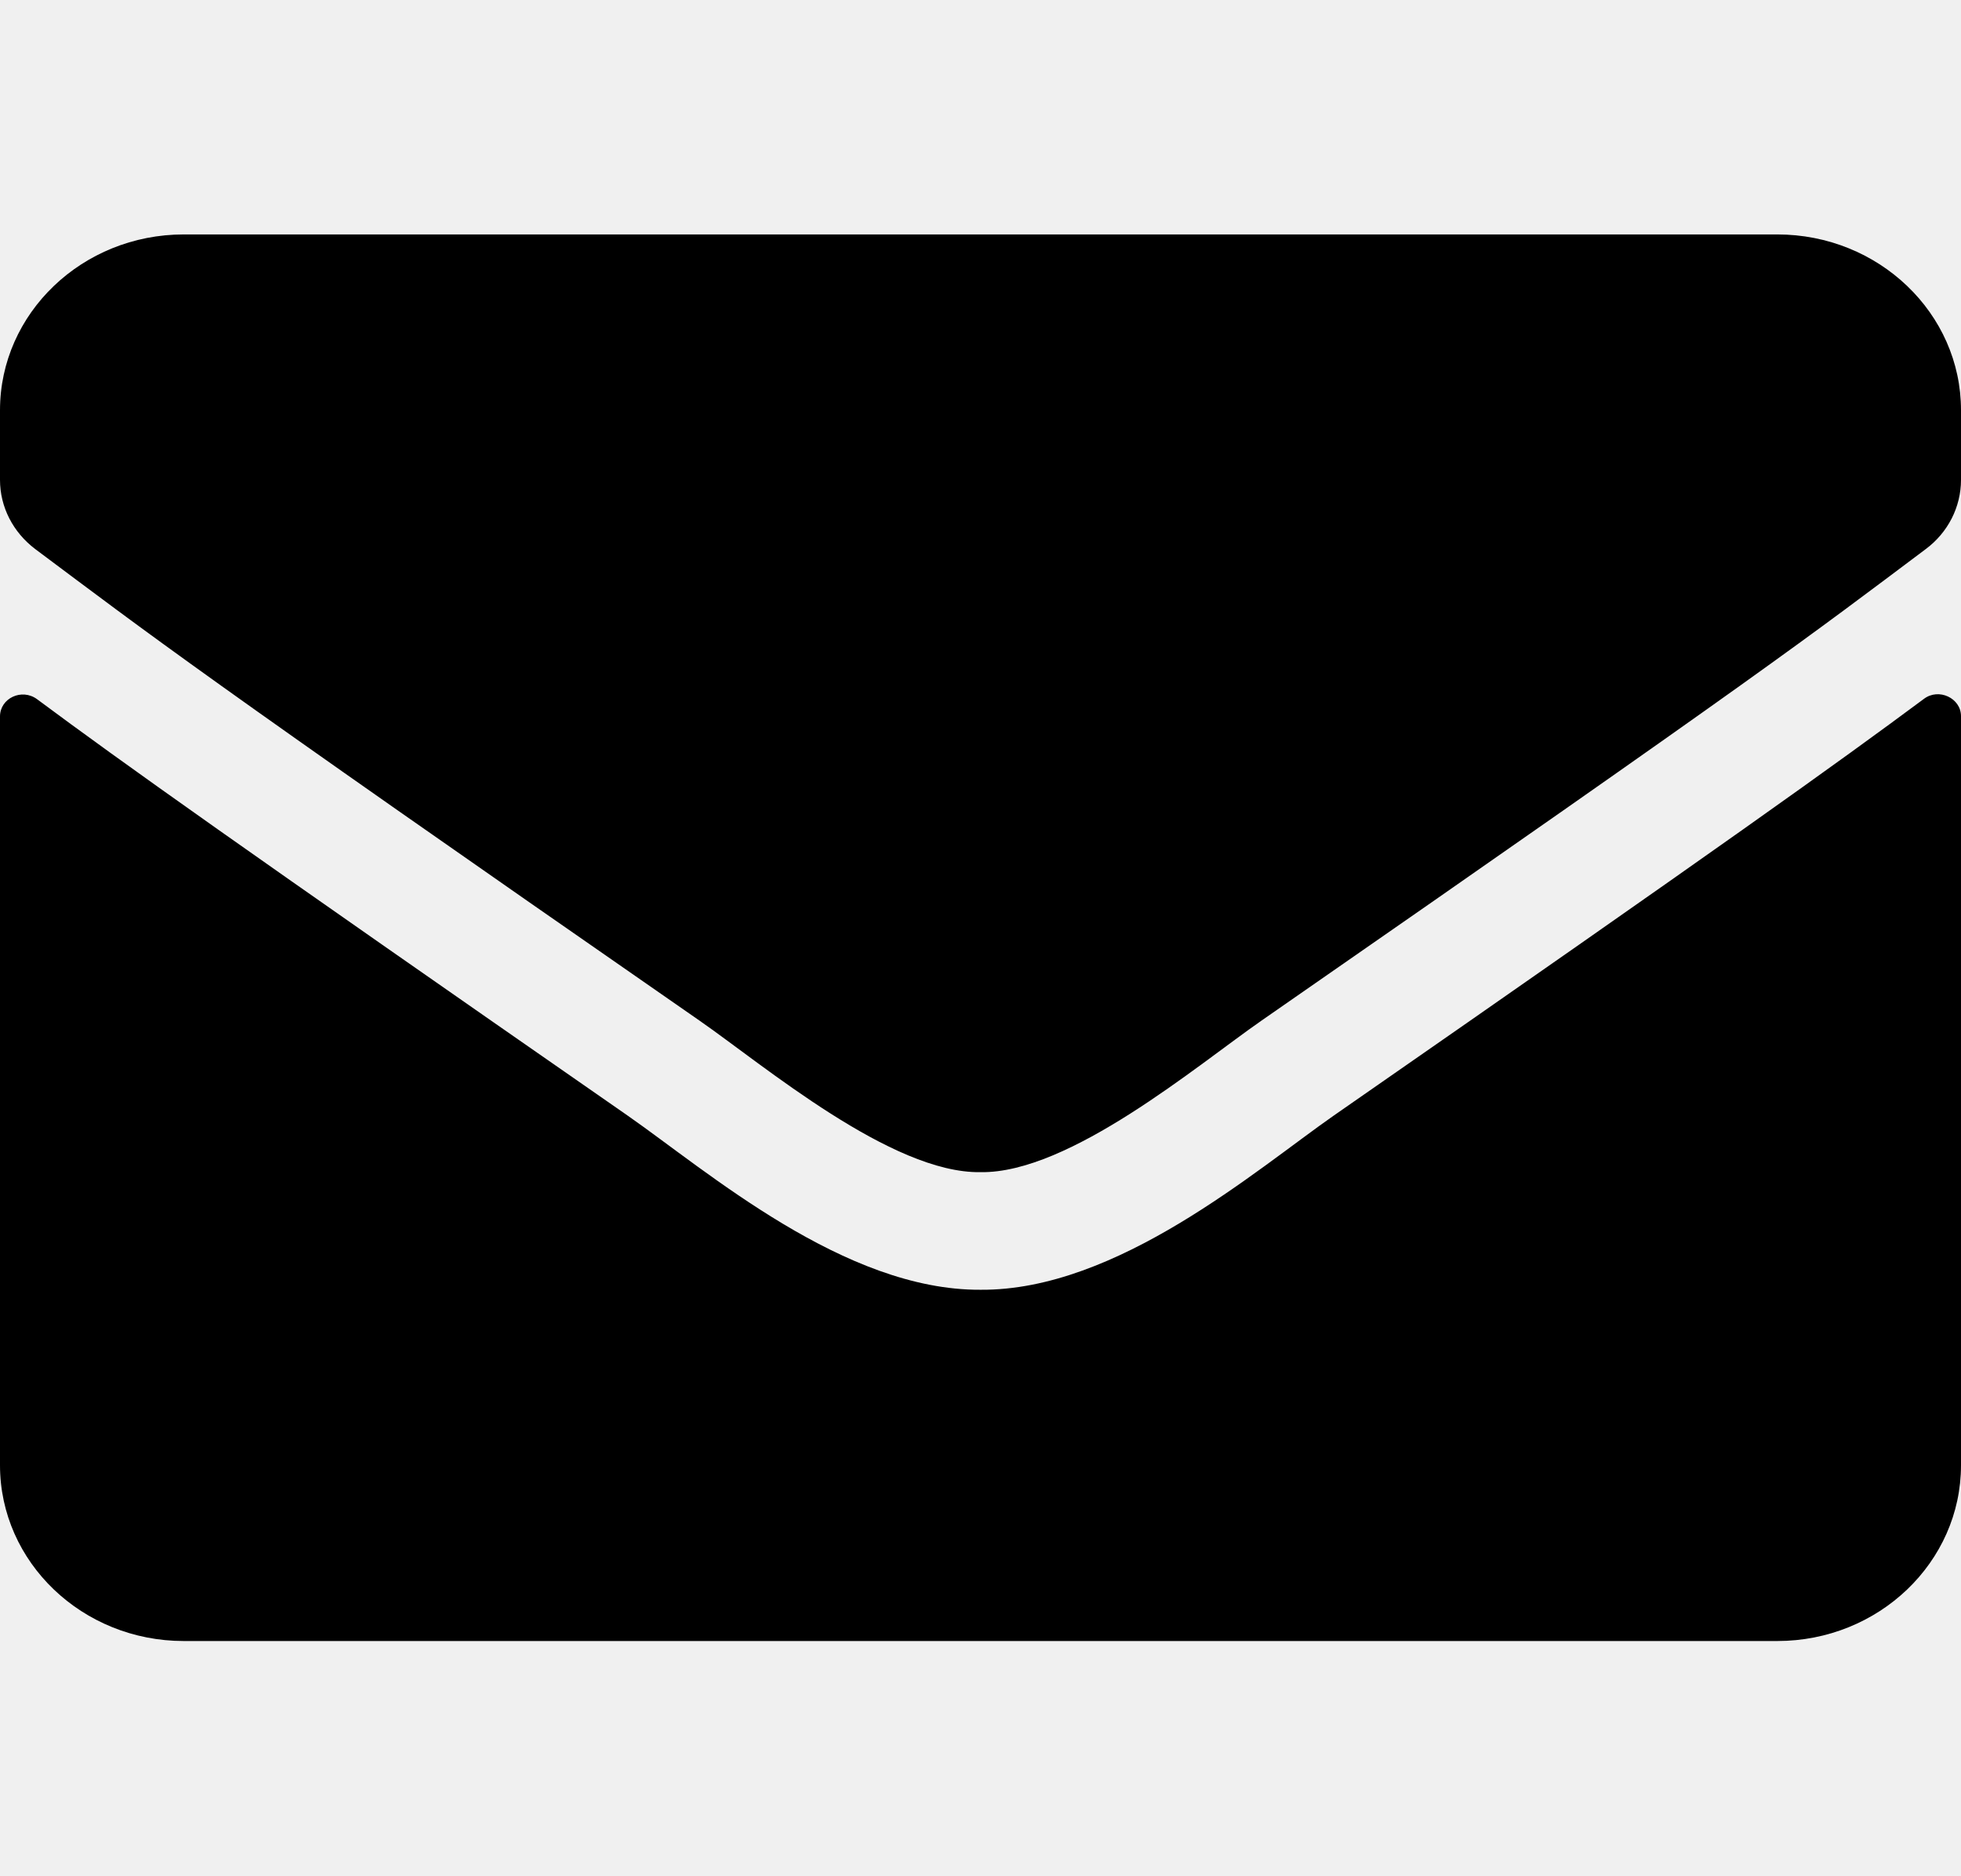
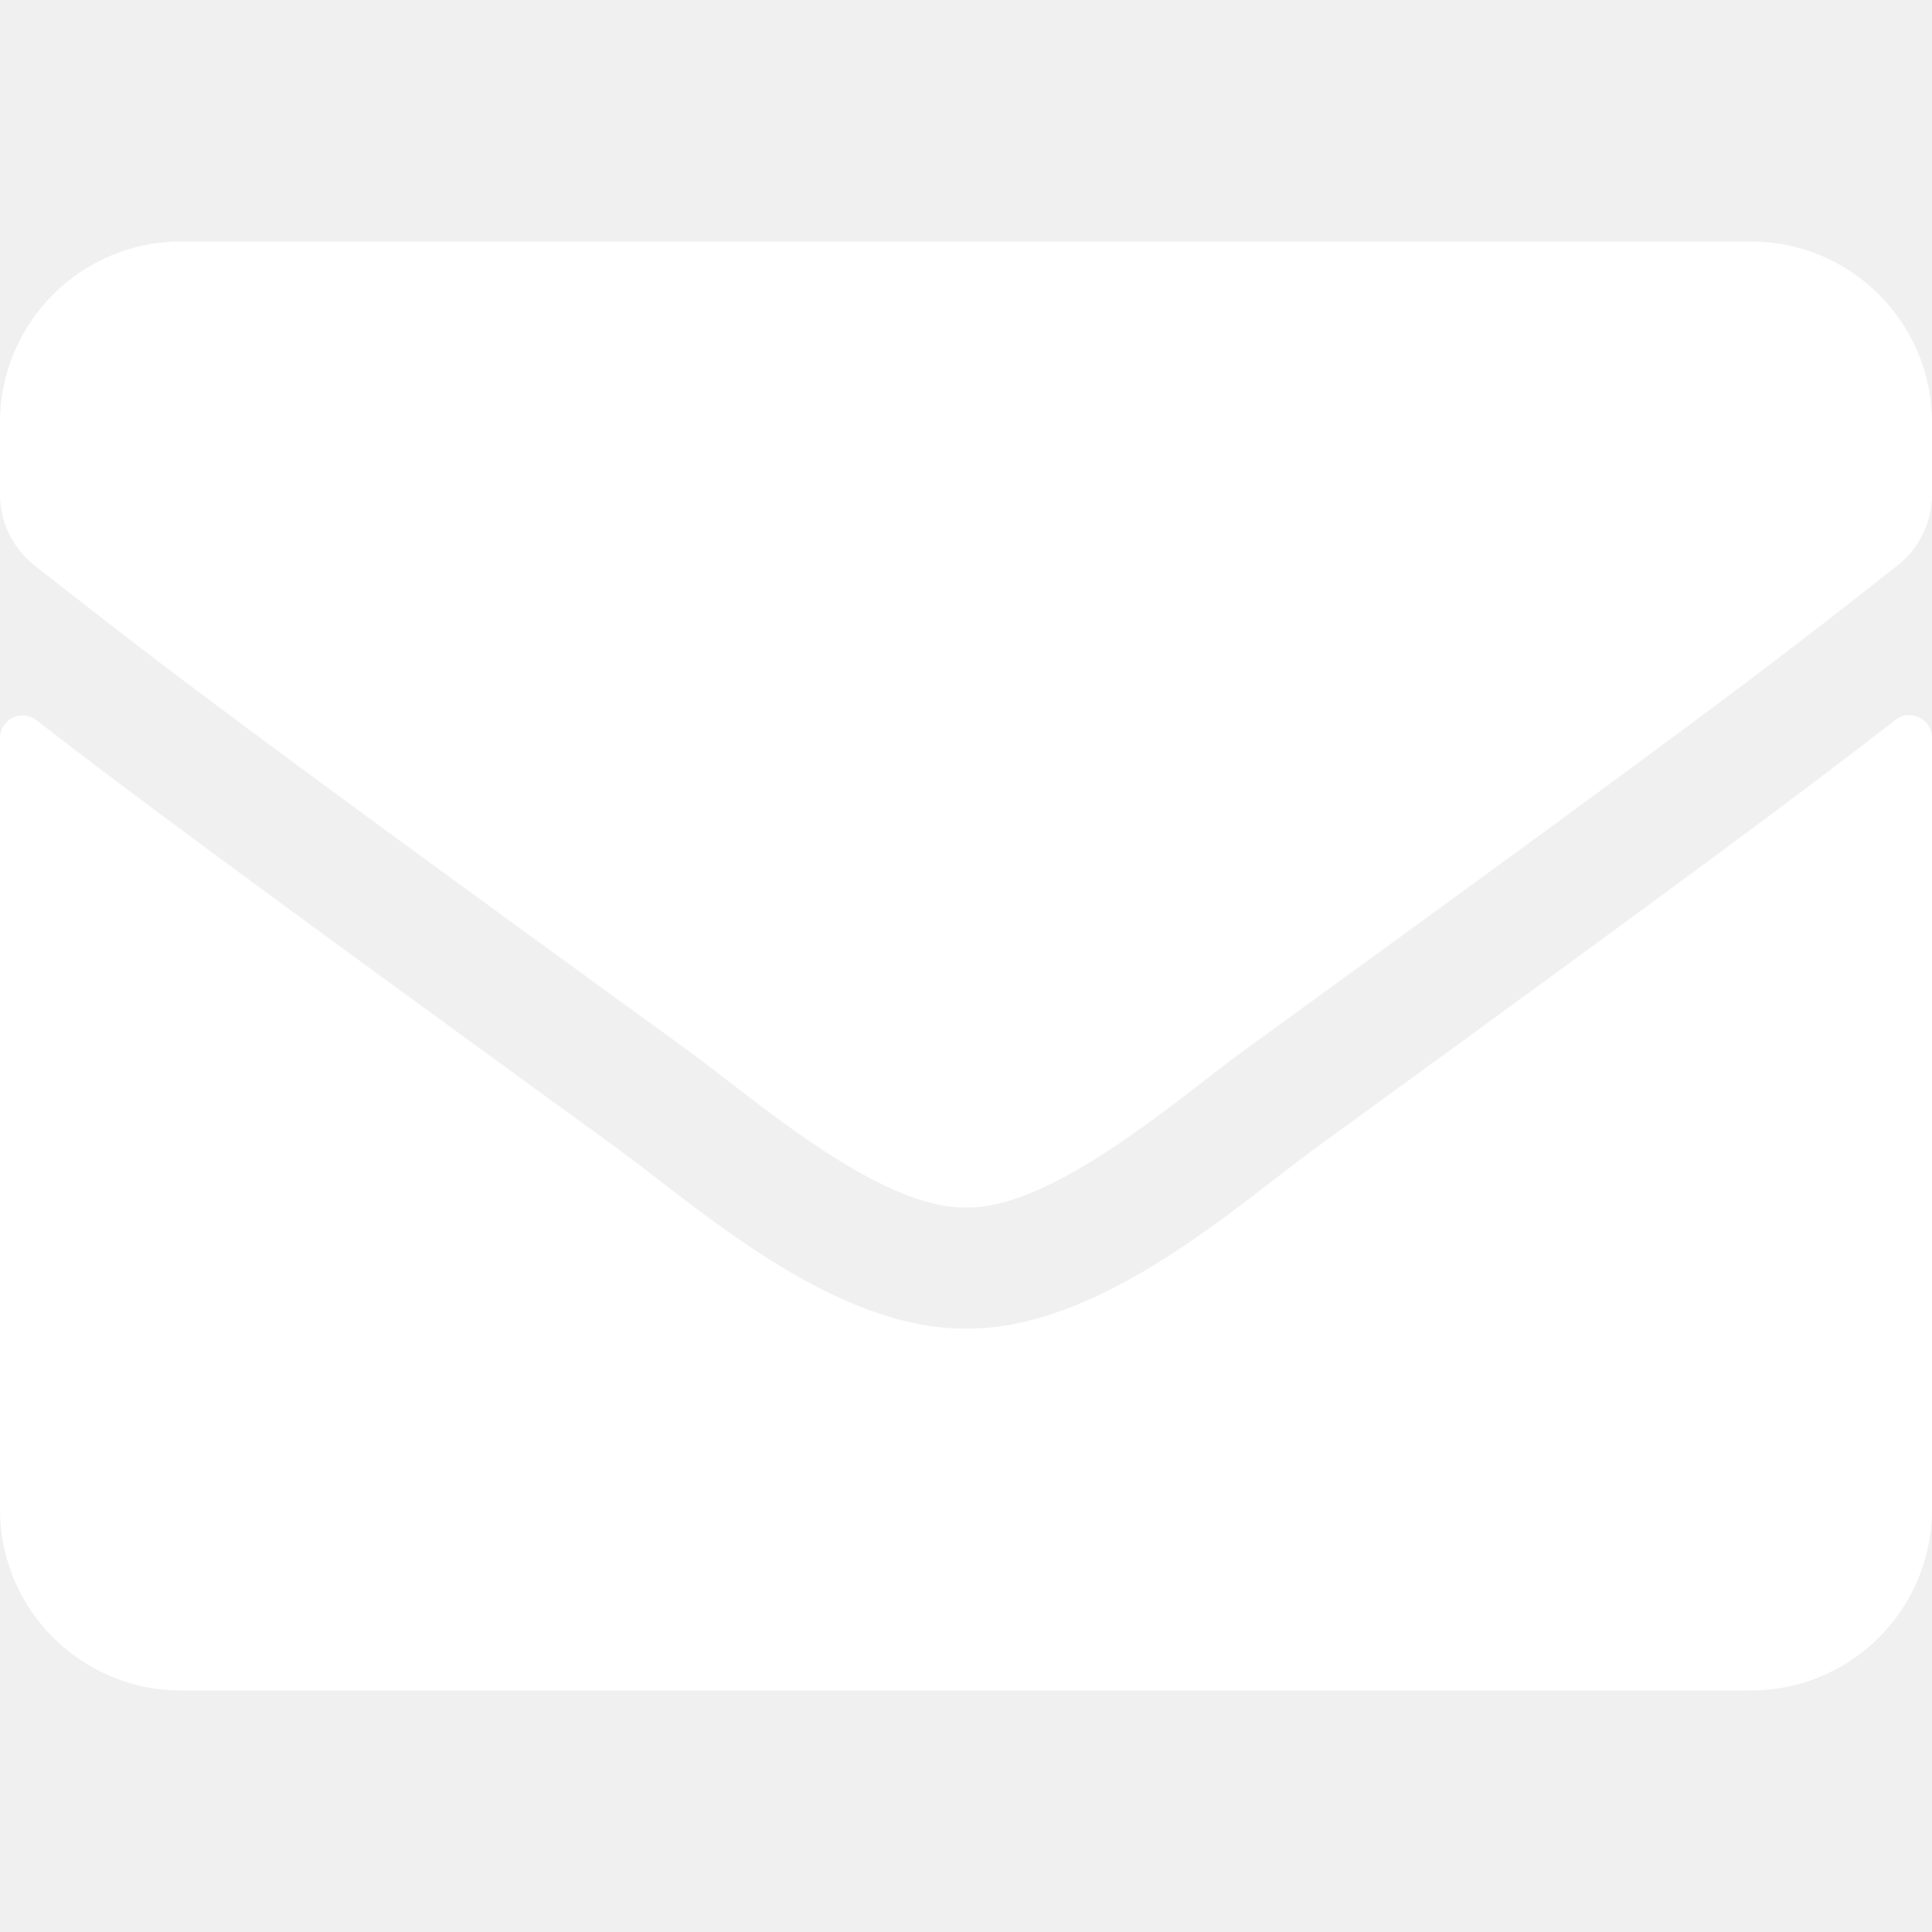
- <svg xmlns="http://www.w3.org/2000/svg" width="46" height="44" viewBox="0 0 46 44" fill="none">
-   <path d="M45.129 16.397C45.479 16.131 46 16.38 46 16.801V34.375C46 36.652 44.068 38.5 41.688 38.5H4.312C1.932 38.5 0 36.652 0 34.375V16.809C0 16.38 0.512 16.139 0.871 16.405C2.884 17.901 5.552 19.8 14.716 26.168C16.612 27.491 19.811 30.276 23 30.259C26.207 30.284 29.469 27.44 31.293 26.168C40.457 19.8 43.116 17.892 45.129 16.397ZM23 27.5C25.084 27.534 28.085 24.991 29.595 23.942C41.517 15.666 42.424 14.944 45.173 12.882C45.694 12.495 46 11.894 46 11.258V9.625C46 7.348 44.068 5.5 41.688 5.5H4.312C1.932 5.5 0 7.348 0 9.625V11.258C0 11.894 0.305 12.487 0.827 12.882C3.576 14.936 4.483 15.666 16.405 23.942C17.915 24.991 20.916 27.534 23 27.5Z" fill="black" />
+ <svg xmlns="http://www.w3.org/2000/svg" width="75" height="75" viewBox="0 0 75 75" fill="none">
+   <path d="M73.579 27.949C74.15 27.495 75 27.92 75 28.638V58.594C75 62.476 71.851 65.625 67.969 65.625H7.031C3.149 65.625 0 62.476 0 58.594V28.652C0 27.92 0.835 27.51 1.421 27.964C4.702 30.513 9.053 33.75 23.994 44.605C27.085 46.86 32.3 51.606 37.5 51.577C42.73 51.621 48.047 46.773 51.02 44.605C65.962 33.75 70.298 30.498 73.579 27.949ZM37.5 46.875C40.898 46.934 45.791 42.598 48.252 40.81C67.69 26.704 69.17 25.474 73.652 21.958C74.502 21.299 75 20.273 75 19.189V16.406C75 12.524 71.851 9.375 67.969 9.375H7.031C3.149 9.375 0 12.524 0 16.406V19.189C0 20.273 0.498 21.284 1.348 21.958C5.83 25.459 7.31 26.704 26.748 40.81C29.209 42.598 34.102 46.934 37.5 46.875Z" fill="white" />
</svg>
